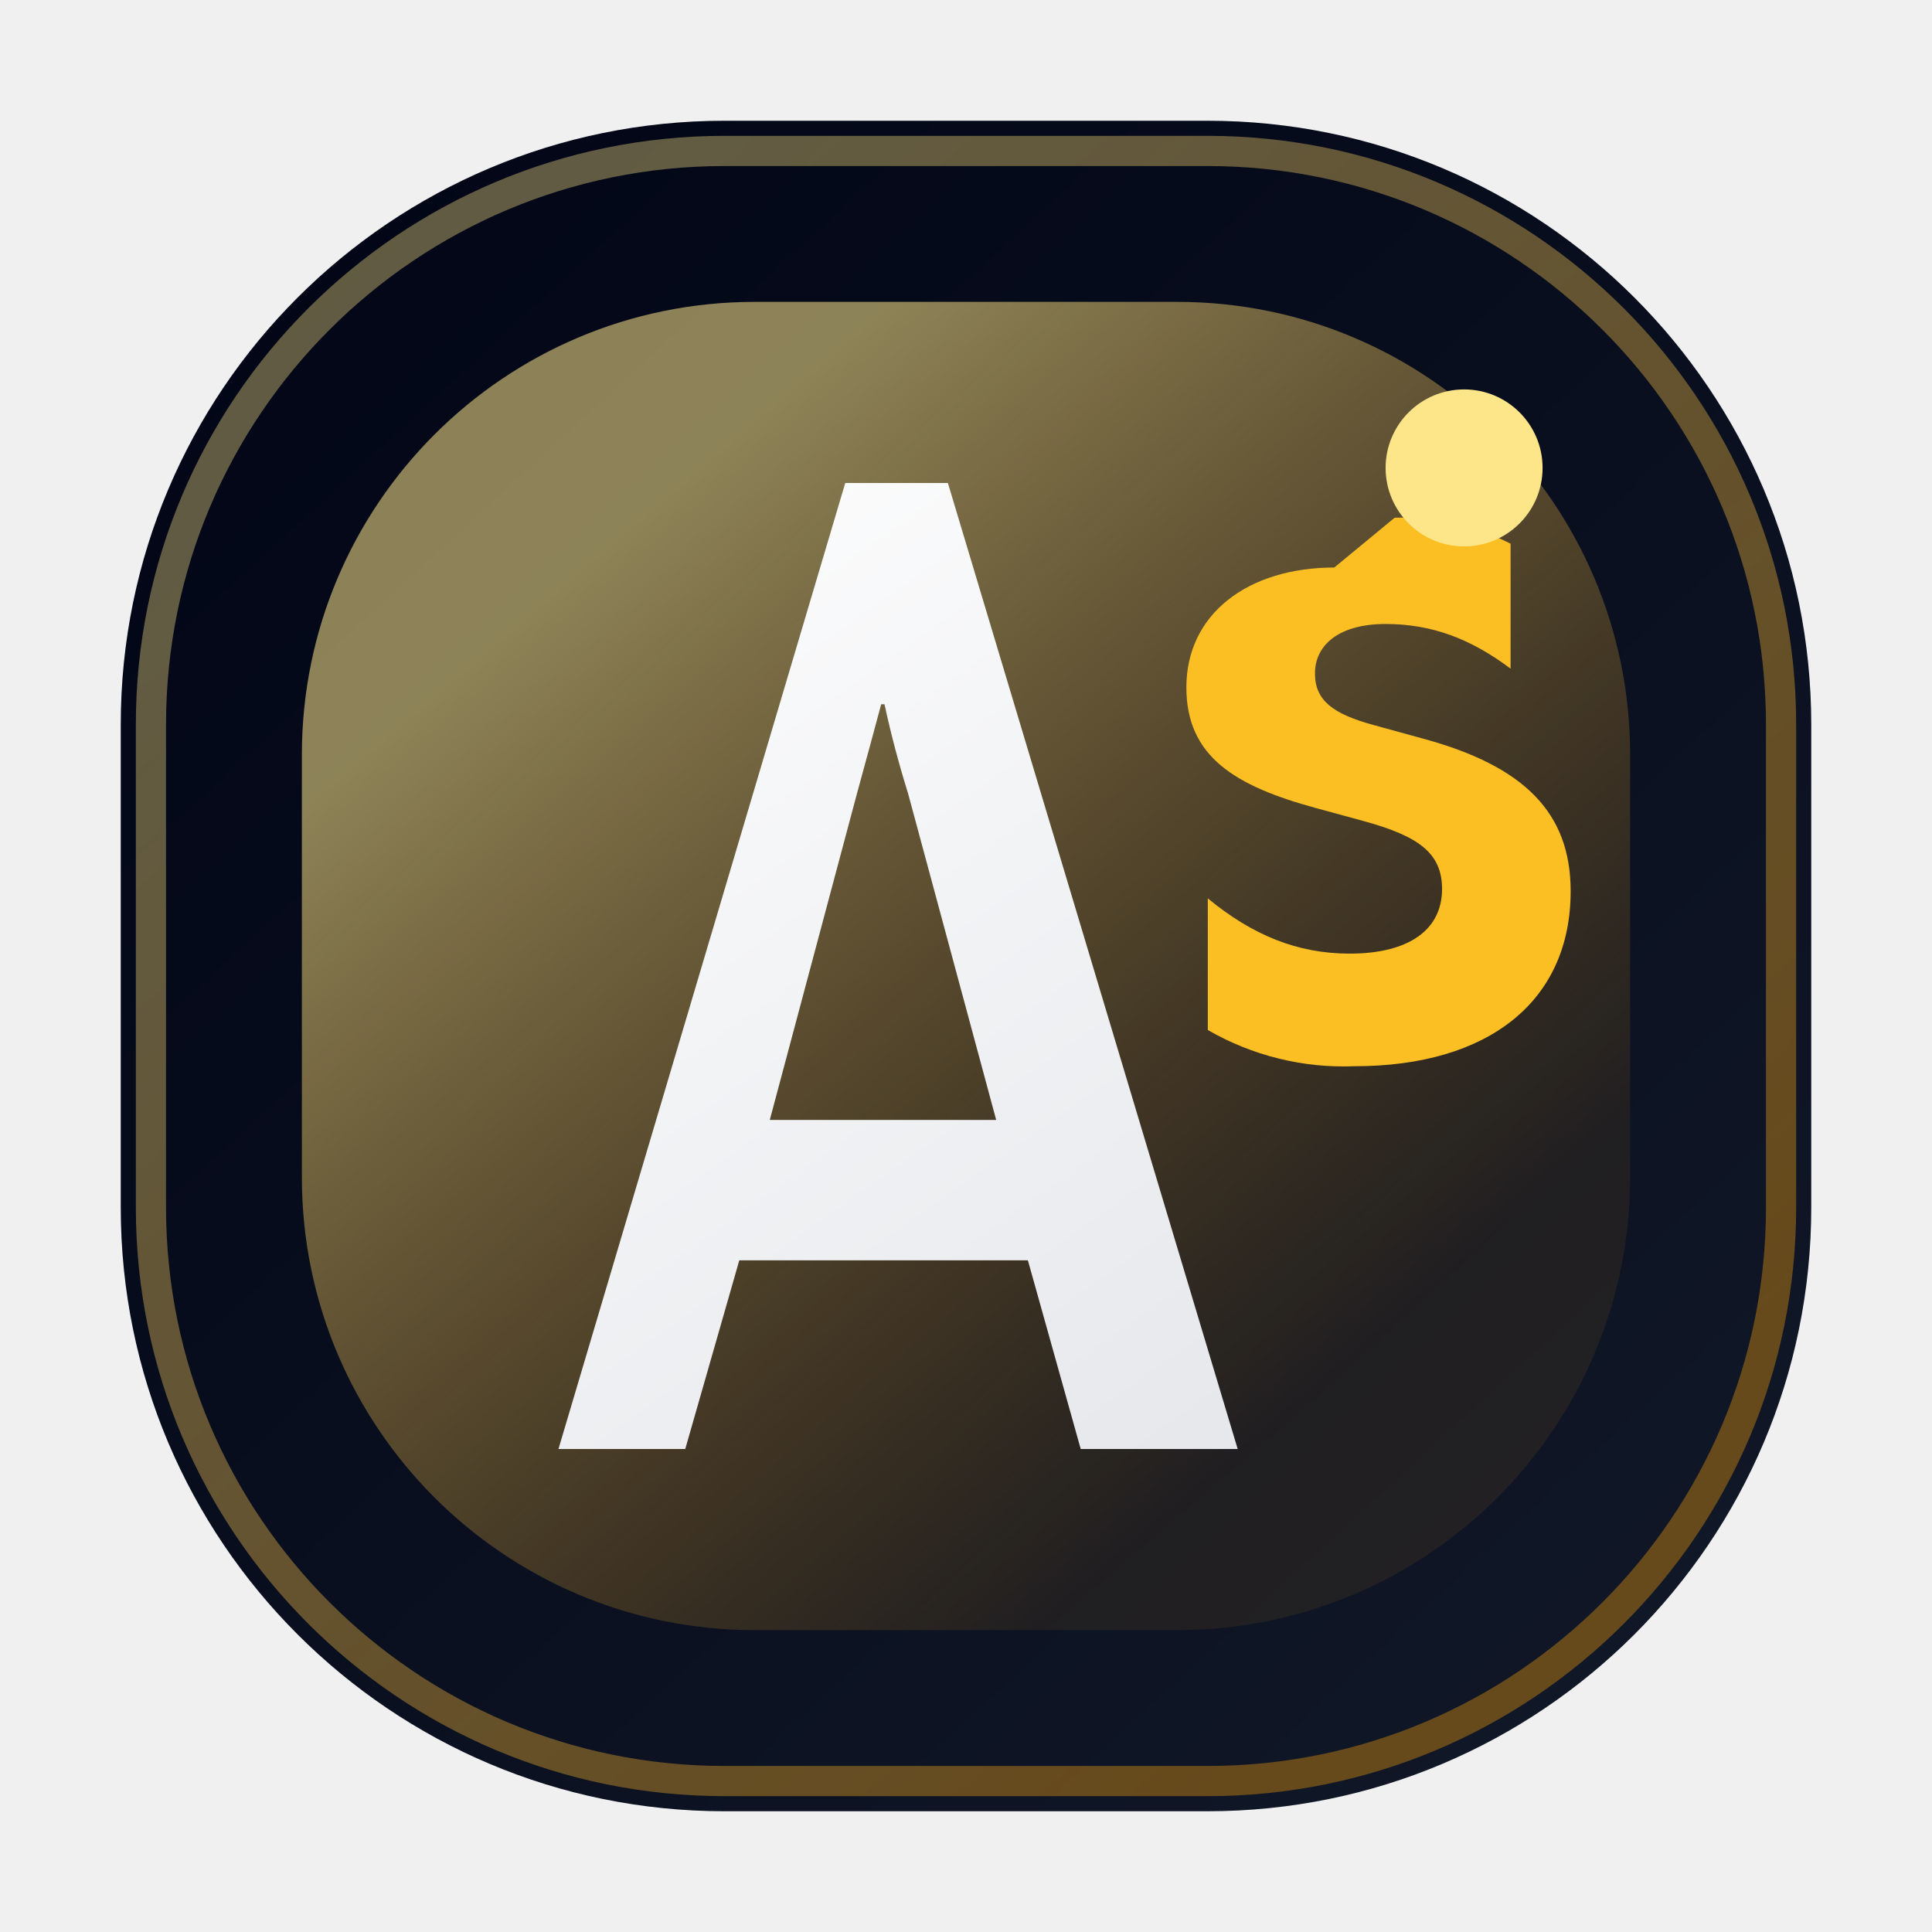
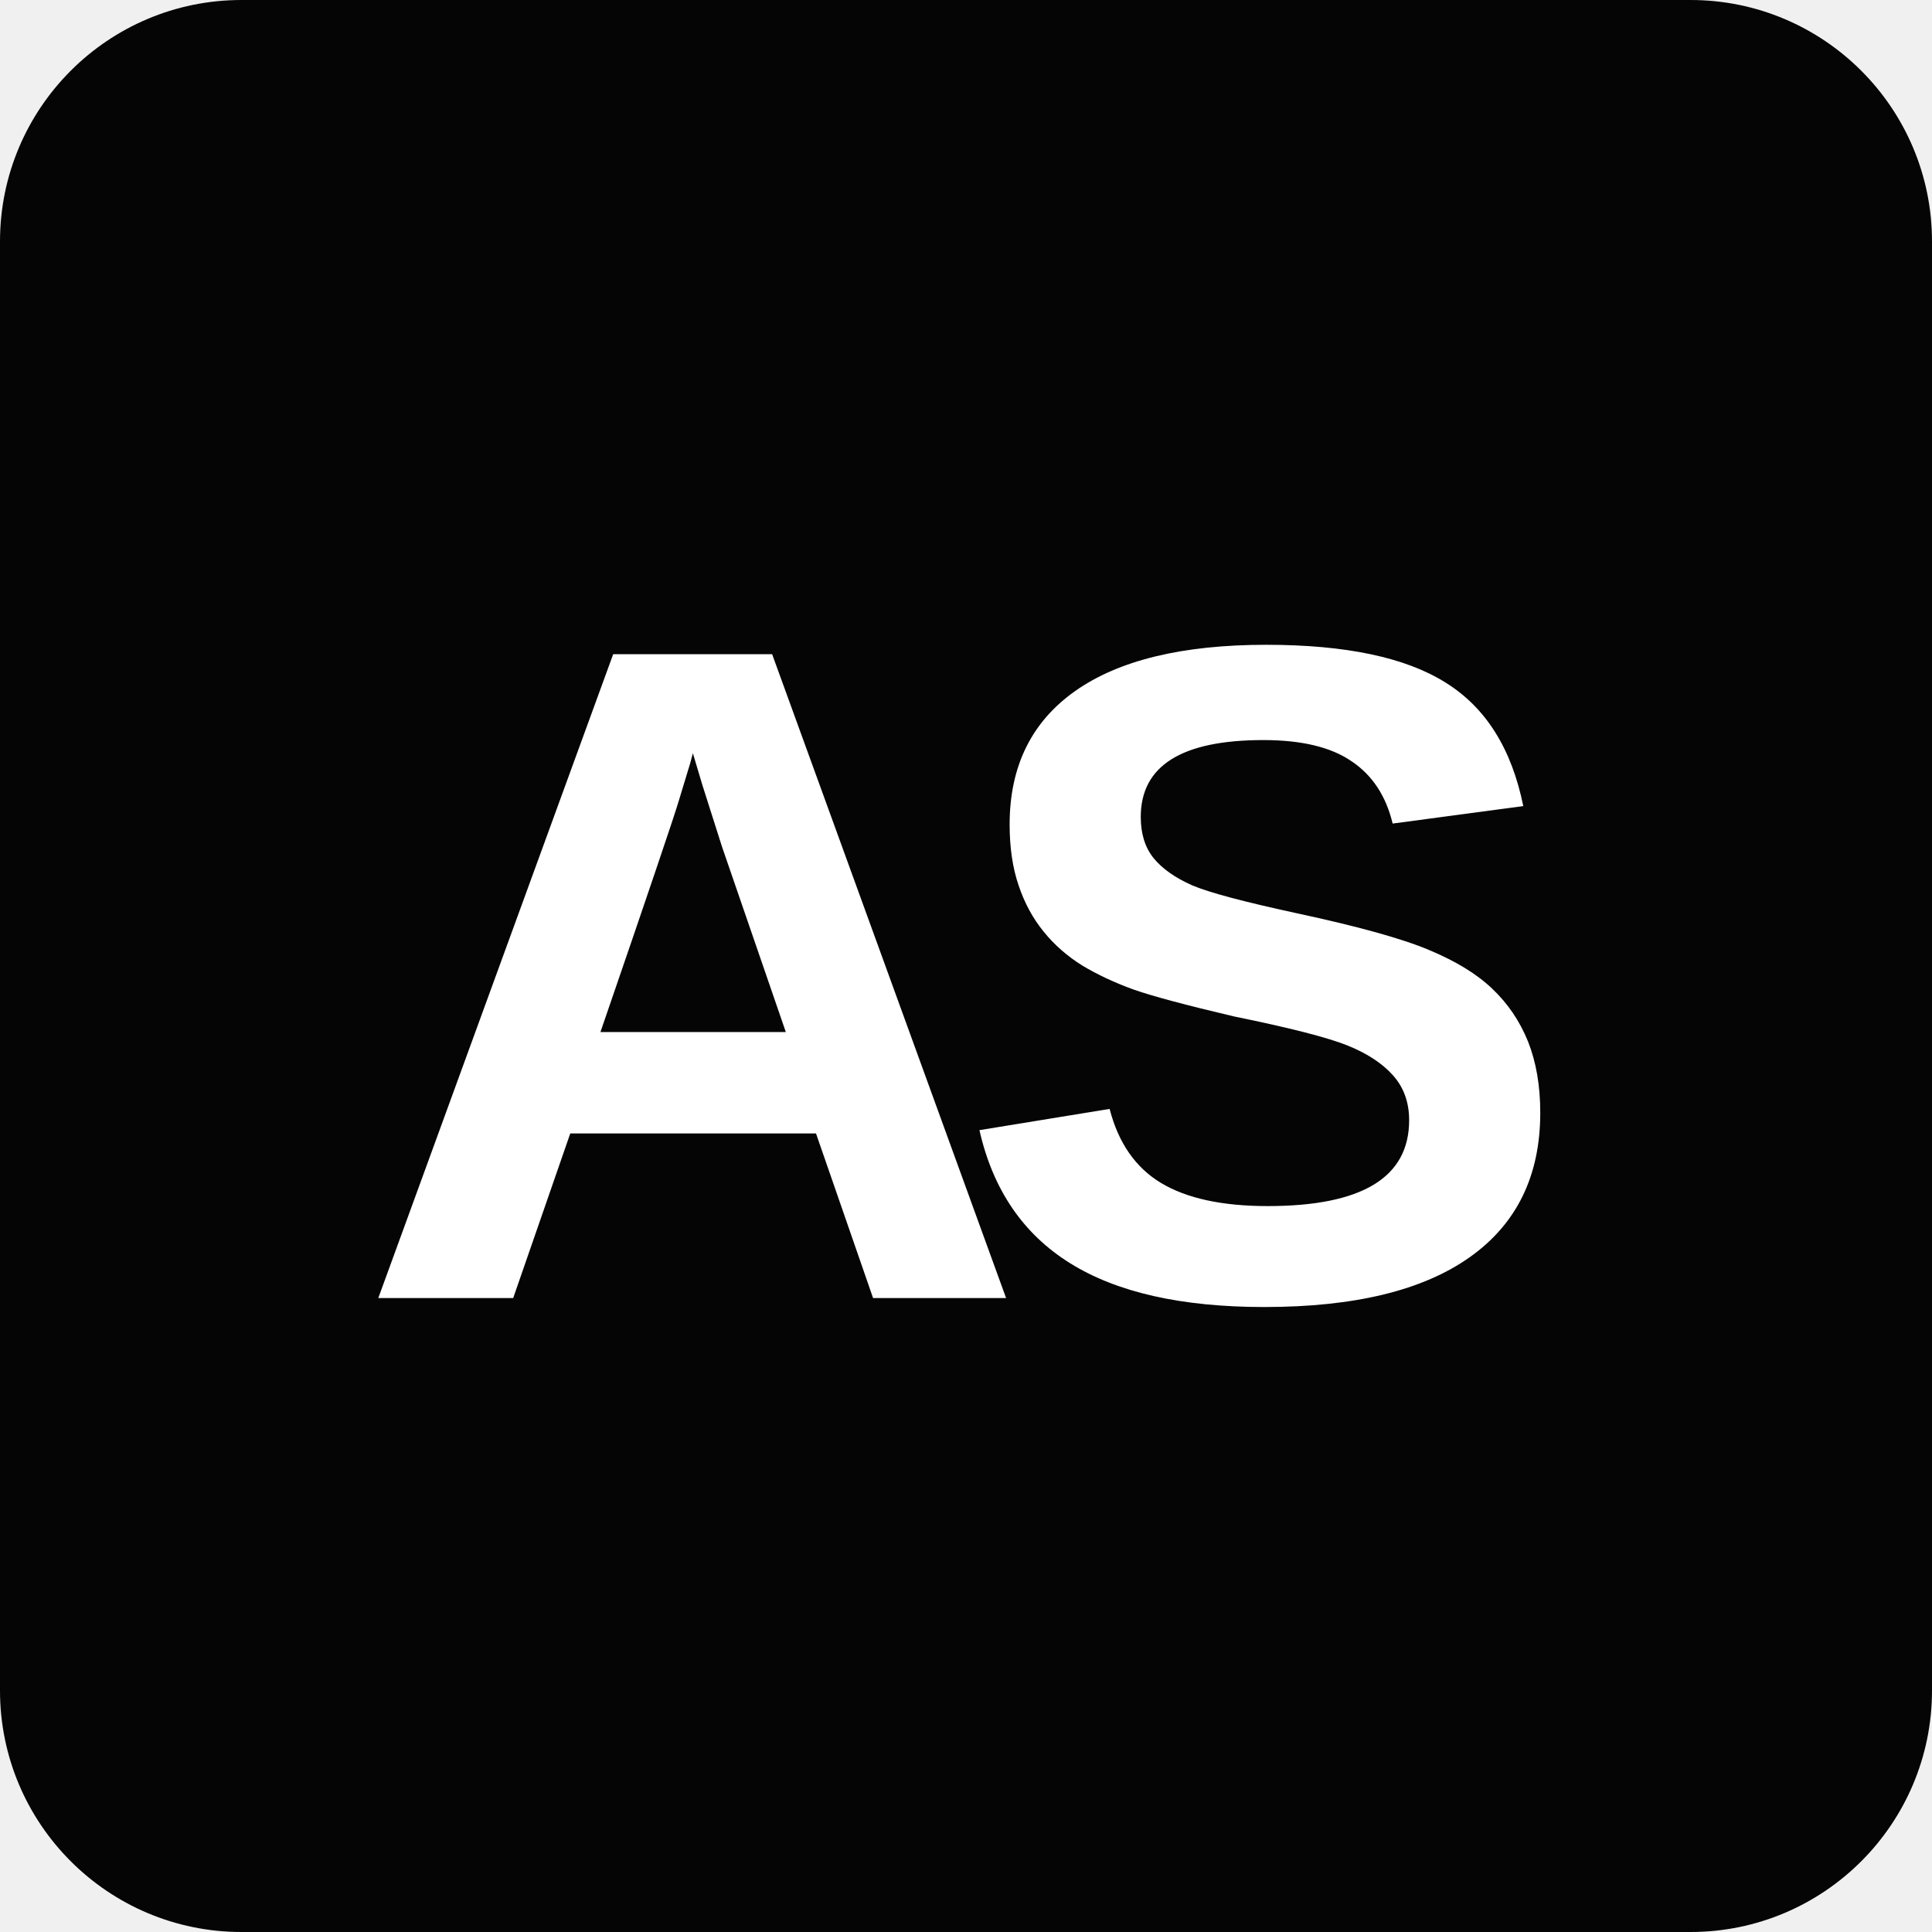
<svg xmlns="http://www.w3.org/2000/svg" viewBox="0 0 64 64" fill="none">
-   <defs>
-     <linearGradient id="card" x1="10" y1="8" x2="56" y2="58" gradientUnits="userSpaceOnUse">
-       <stop stop-color="#020617" />
-       <stop offset="1" stop-color="#111827" />
-     </linearGradient>
-     <linearGradient id="edge" x1="14" y1="12" x2="50" y2="52" gradientUnits="userSpaceOnUse">
-       <stop stop-color="#FDE68A" />
-       <stop offset="1" stop-color="#F59E0B" />
-     </linearGradient>
-     <linearGradient id="glow" x1="20" y1="18" x2="44" y2="46" gradientUnits="userSpaceOnUse">
-       <stop stop-color="#FDE68A" stop-opacity=".55" />
-       <stop offset="1" stop-color="#F59E0B" stop-opacity=".08" />
-     </linearGradient>
-     <linearGradient id="monogram" x1="18" y1="14" x2="42" y2="48" gradientUnits="userSpaceOnUse">
-       <stop stop-color="#FFFFFF" />
-       <stop offset="1" stop-color="#E5E7EB" />
-     </linearGradient>
-   </defs>
-   <rect x="4" y="4" width="56" height="56" rx="20" fill="url(#card)" />
-   <rect x="5" y="5" width="54" height="54" rx="19" stroke="url(#edge)" stroke-opacity=".38" />
-   <rect x="10" y="10" width="44" height="44" rx="15" fill="url(#glow)" />
-   <path d="M18.5 48 28 16h3.4L41 48h-5.2l-1.75-6.25h-9.56L22.7 48h-4.2Zm7-10.9h7.5l-2.92-10.82a34 34 0 0 1-.78-2.95h-.11c-.23.87-.5 1.85-.8 2.95L25.5 37.1Z" fill="url(#monogram)" />
-   <path d="M44.2 18.8c-2.85 0-4.9 1.53-4.9 3.97 0 2.3 1.62 3.27 4.3 4l1.54.42c1.84.5 2.63 1.06 2.63 2.26 0 1.35-1.1 2.14-3.06 2.14-1.73 0-3.22-.61-4.7-1.83v4.36a9 9 0 0 0 4.86 1.2c4.45 0 7.16-2.16 7.16-5.8 0-2.6-1.54-4.15-4.92-5.06l-1.6-.44c-1.36-.37-1.95-.82-1.95-1.71 0-.94.79-1.64 2.34-1.64 1.53 0 2.82.49 4.14 1.48v-4.14a8 8 0 0 0-3.84-.86Z" fill="#FBBF24" />
-   <circle cx="48.5" cy="15.5" r="2.6" fill="#FDE68A" />
+   <rect width="64" height="64" rx="8" fill="#050505" />
+   <text x="32" y="43" fill="#FFFFFF" font-family="Arial, Helvetica, sans-serif" font-size="31" font-weight="700" letter-spacing="-2.6" text-anchor="middle">AS</text>
</svg>
